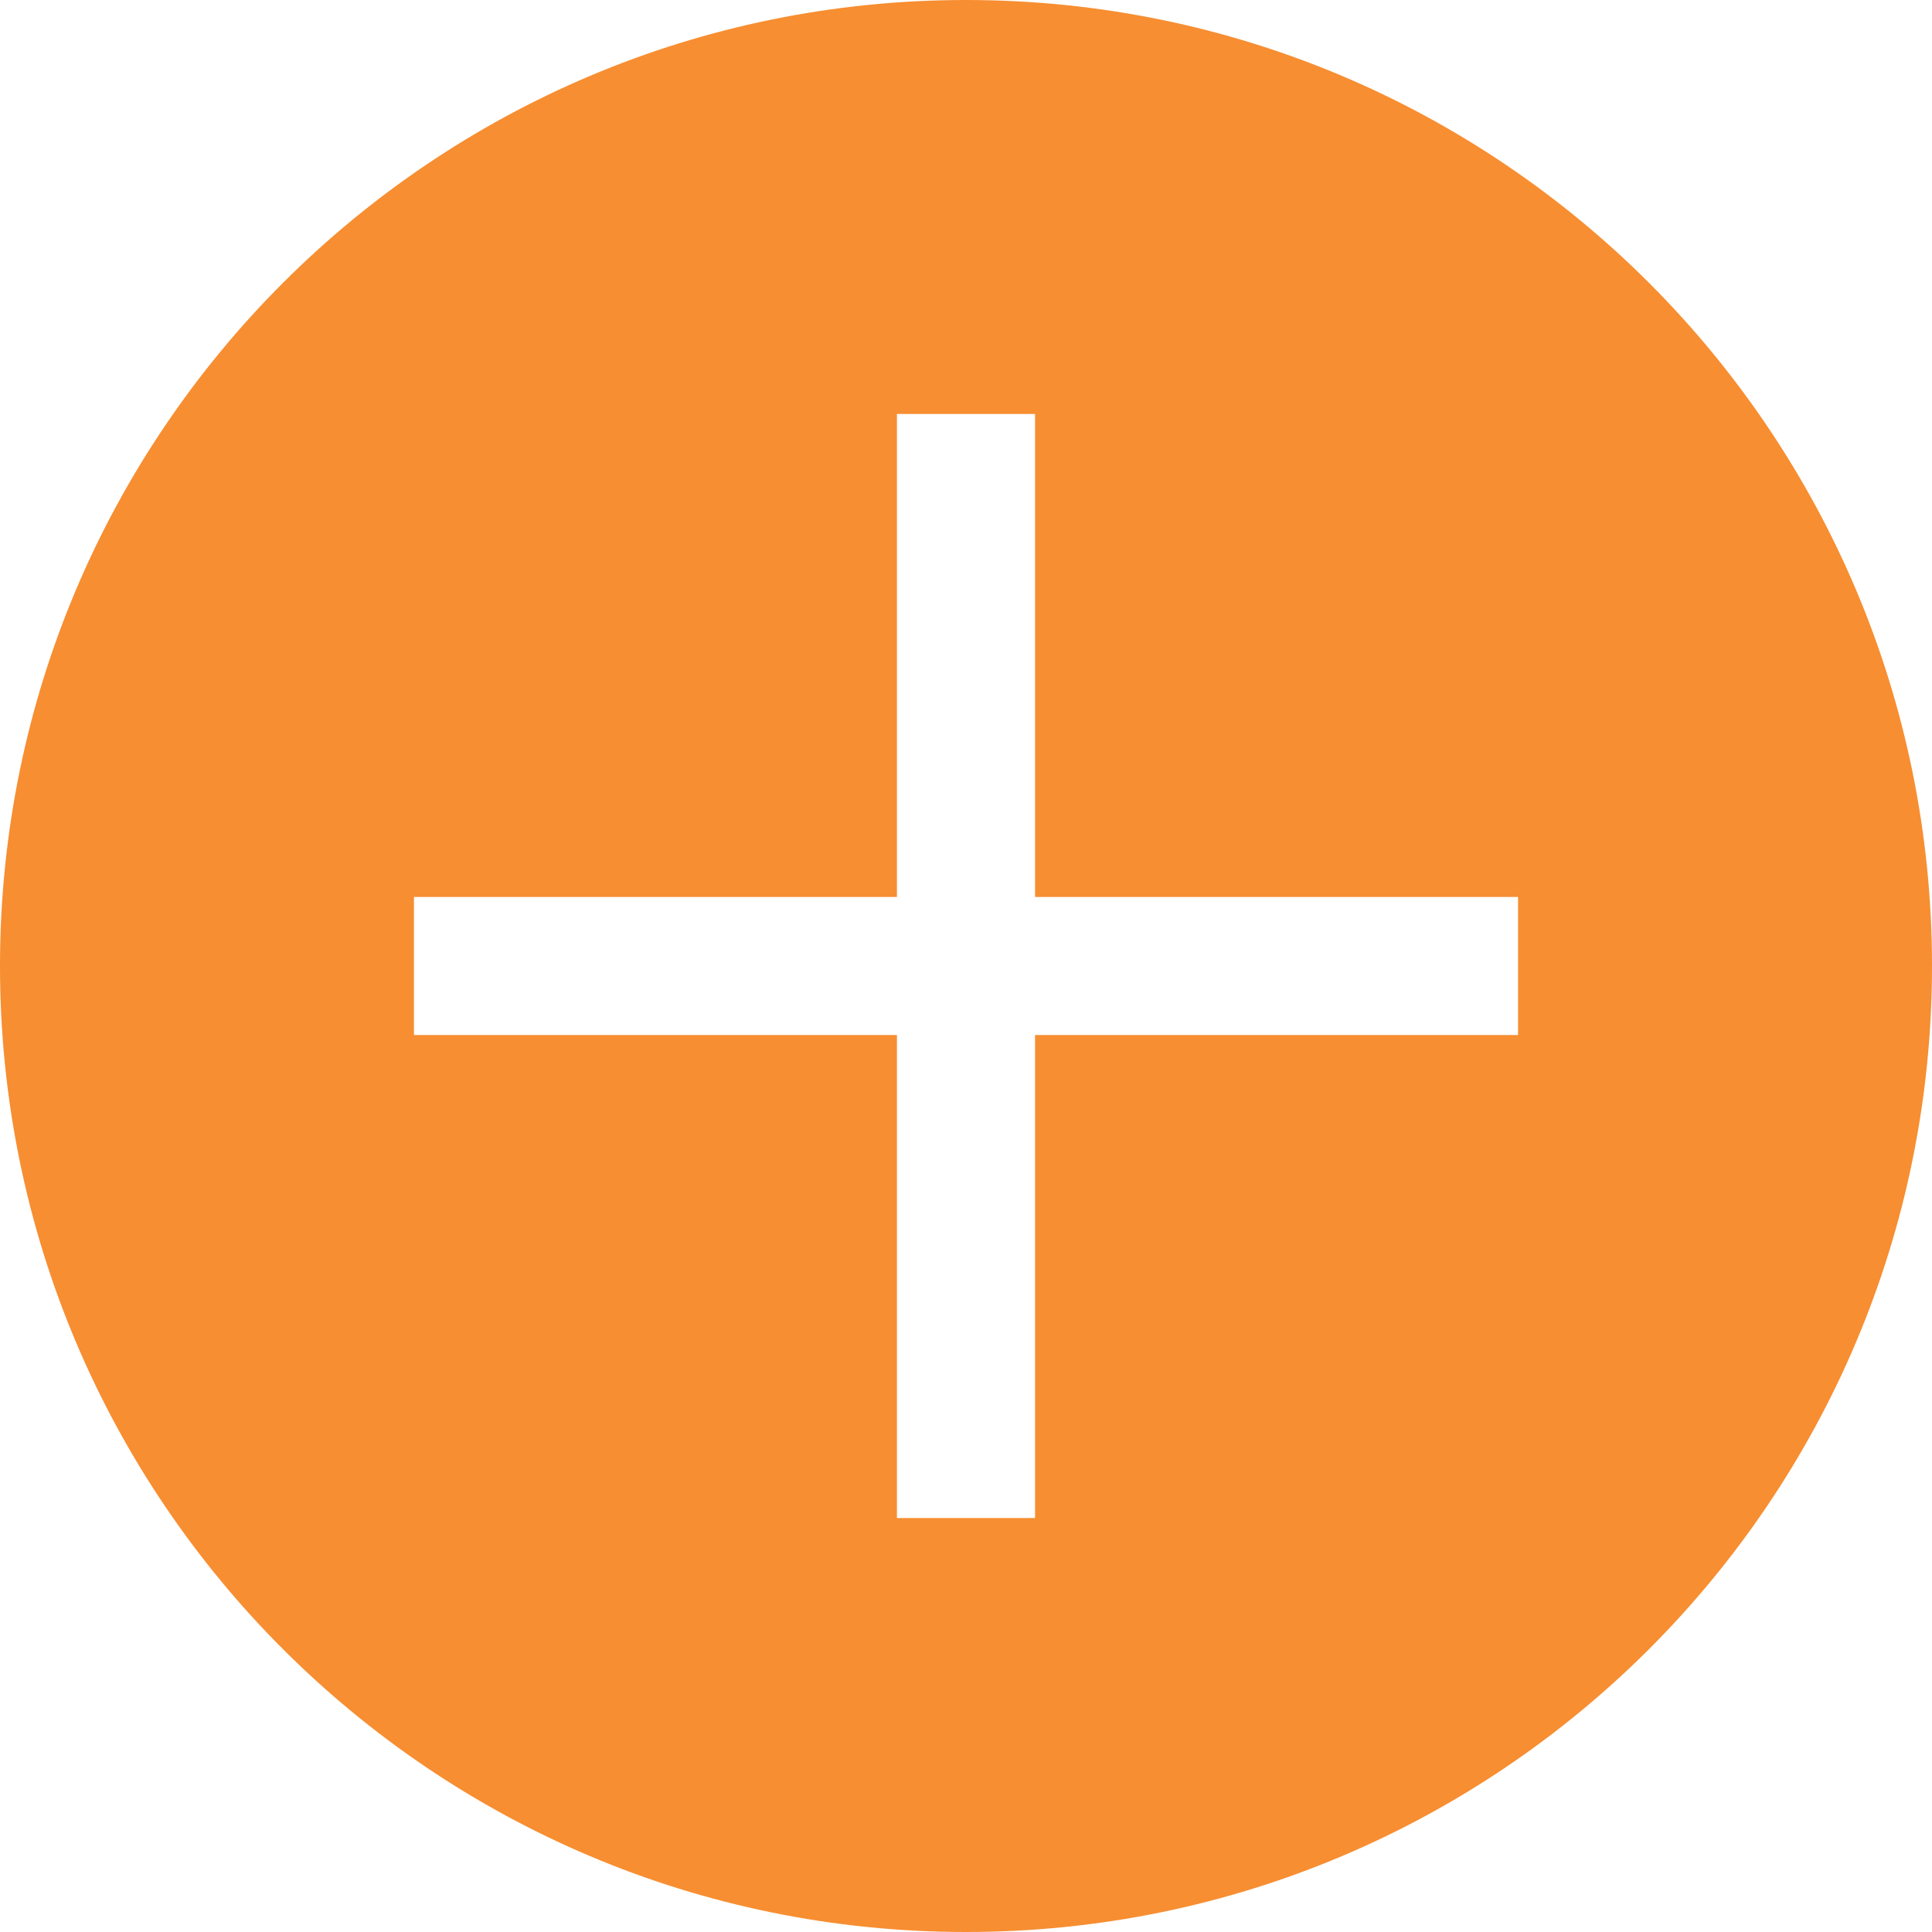
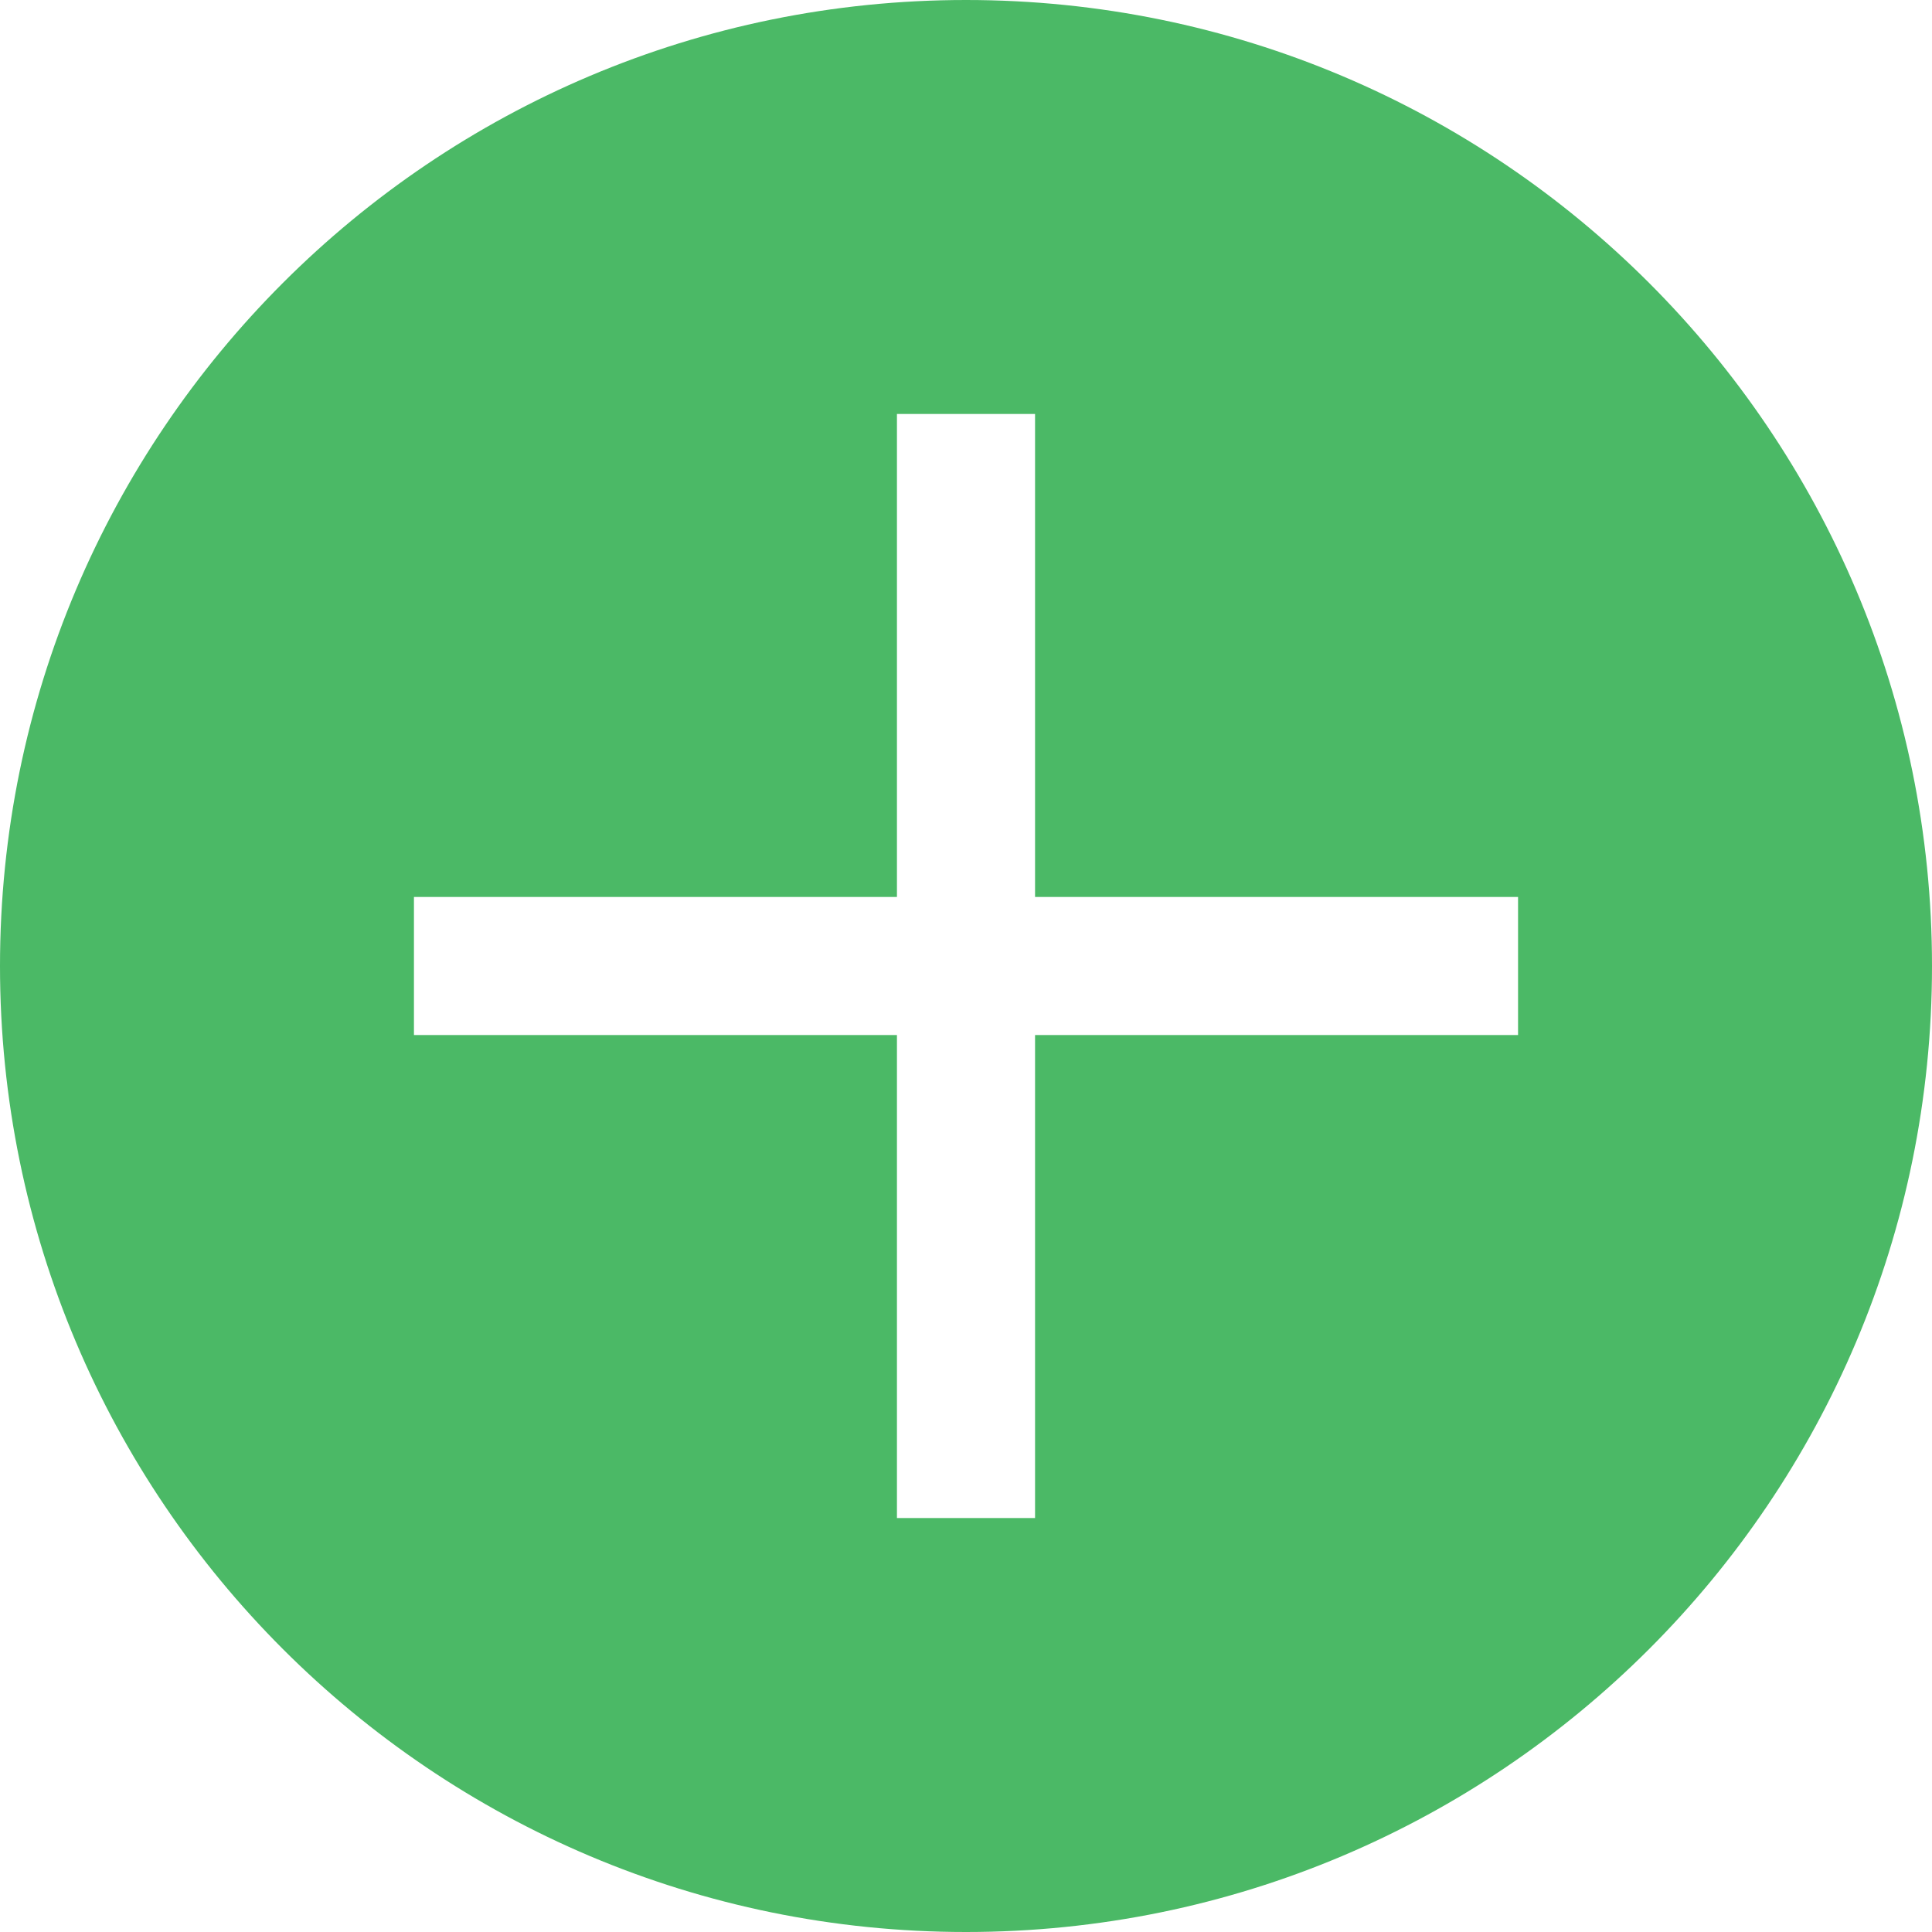
- <svg xmlns="http://www.w3.org/2000/svg" version="1.1" id="Layer_1" x="0px" y="0px" viewBox="0 0 512 512" style="enable-background:new 0 0 512 512;" xml:space="preserve">
+ <svg xmlns="http://www.w3.org/2000/svg" version="1.1" x="0px" y="0px" viewBox="0 0 512 512" style="enable-background:new 0 0 512 512;" xml:space="preserve">
  <style type="text/css">
- 	.st0{fill:#F78E31;}
+ 	.st0{display:none;}
+ 	.st1{display:inline;fill:#26252C;}
+ 	.st2{display:inline;fill:#404754;}
+ 	.st3{fill:#4BB966;}
</style>
-   <g>
-     <path class="st0" d="M256,0C114.6,0,0,114.6,0,256s114.6,256,256,256s256-114.6,256-256S397.4,0,256,0z M402.3,274.3h-128v128   h-36.6v-128h-128v-36.6h128v-128h36.6v128h128V274.3z" />
+   <g id="Layer_2" class="st0">
+     <rect class="st1" width="512" height="512" />
+     <rect x="-82.5" y="282" class="st2" width="677" height="280" />
+   </g>
+   <g id="Layer_1">
+     <g>
+       <path class="st3" d="M256,0C114.6,0,0,114.6,0,256s114.6,256,256,256s256-114.6,256-256S397.4,0,256,0z M402.3,274.3h-128v128    h-36.6v-128h-128v-36.6h128v-128h36.6v128h128V274.3z" />
+     </g>
  </g>
</svg>
